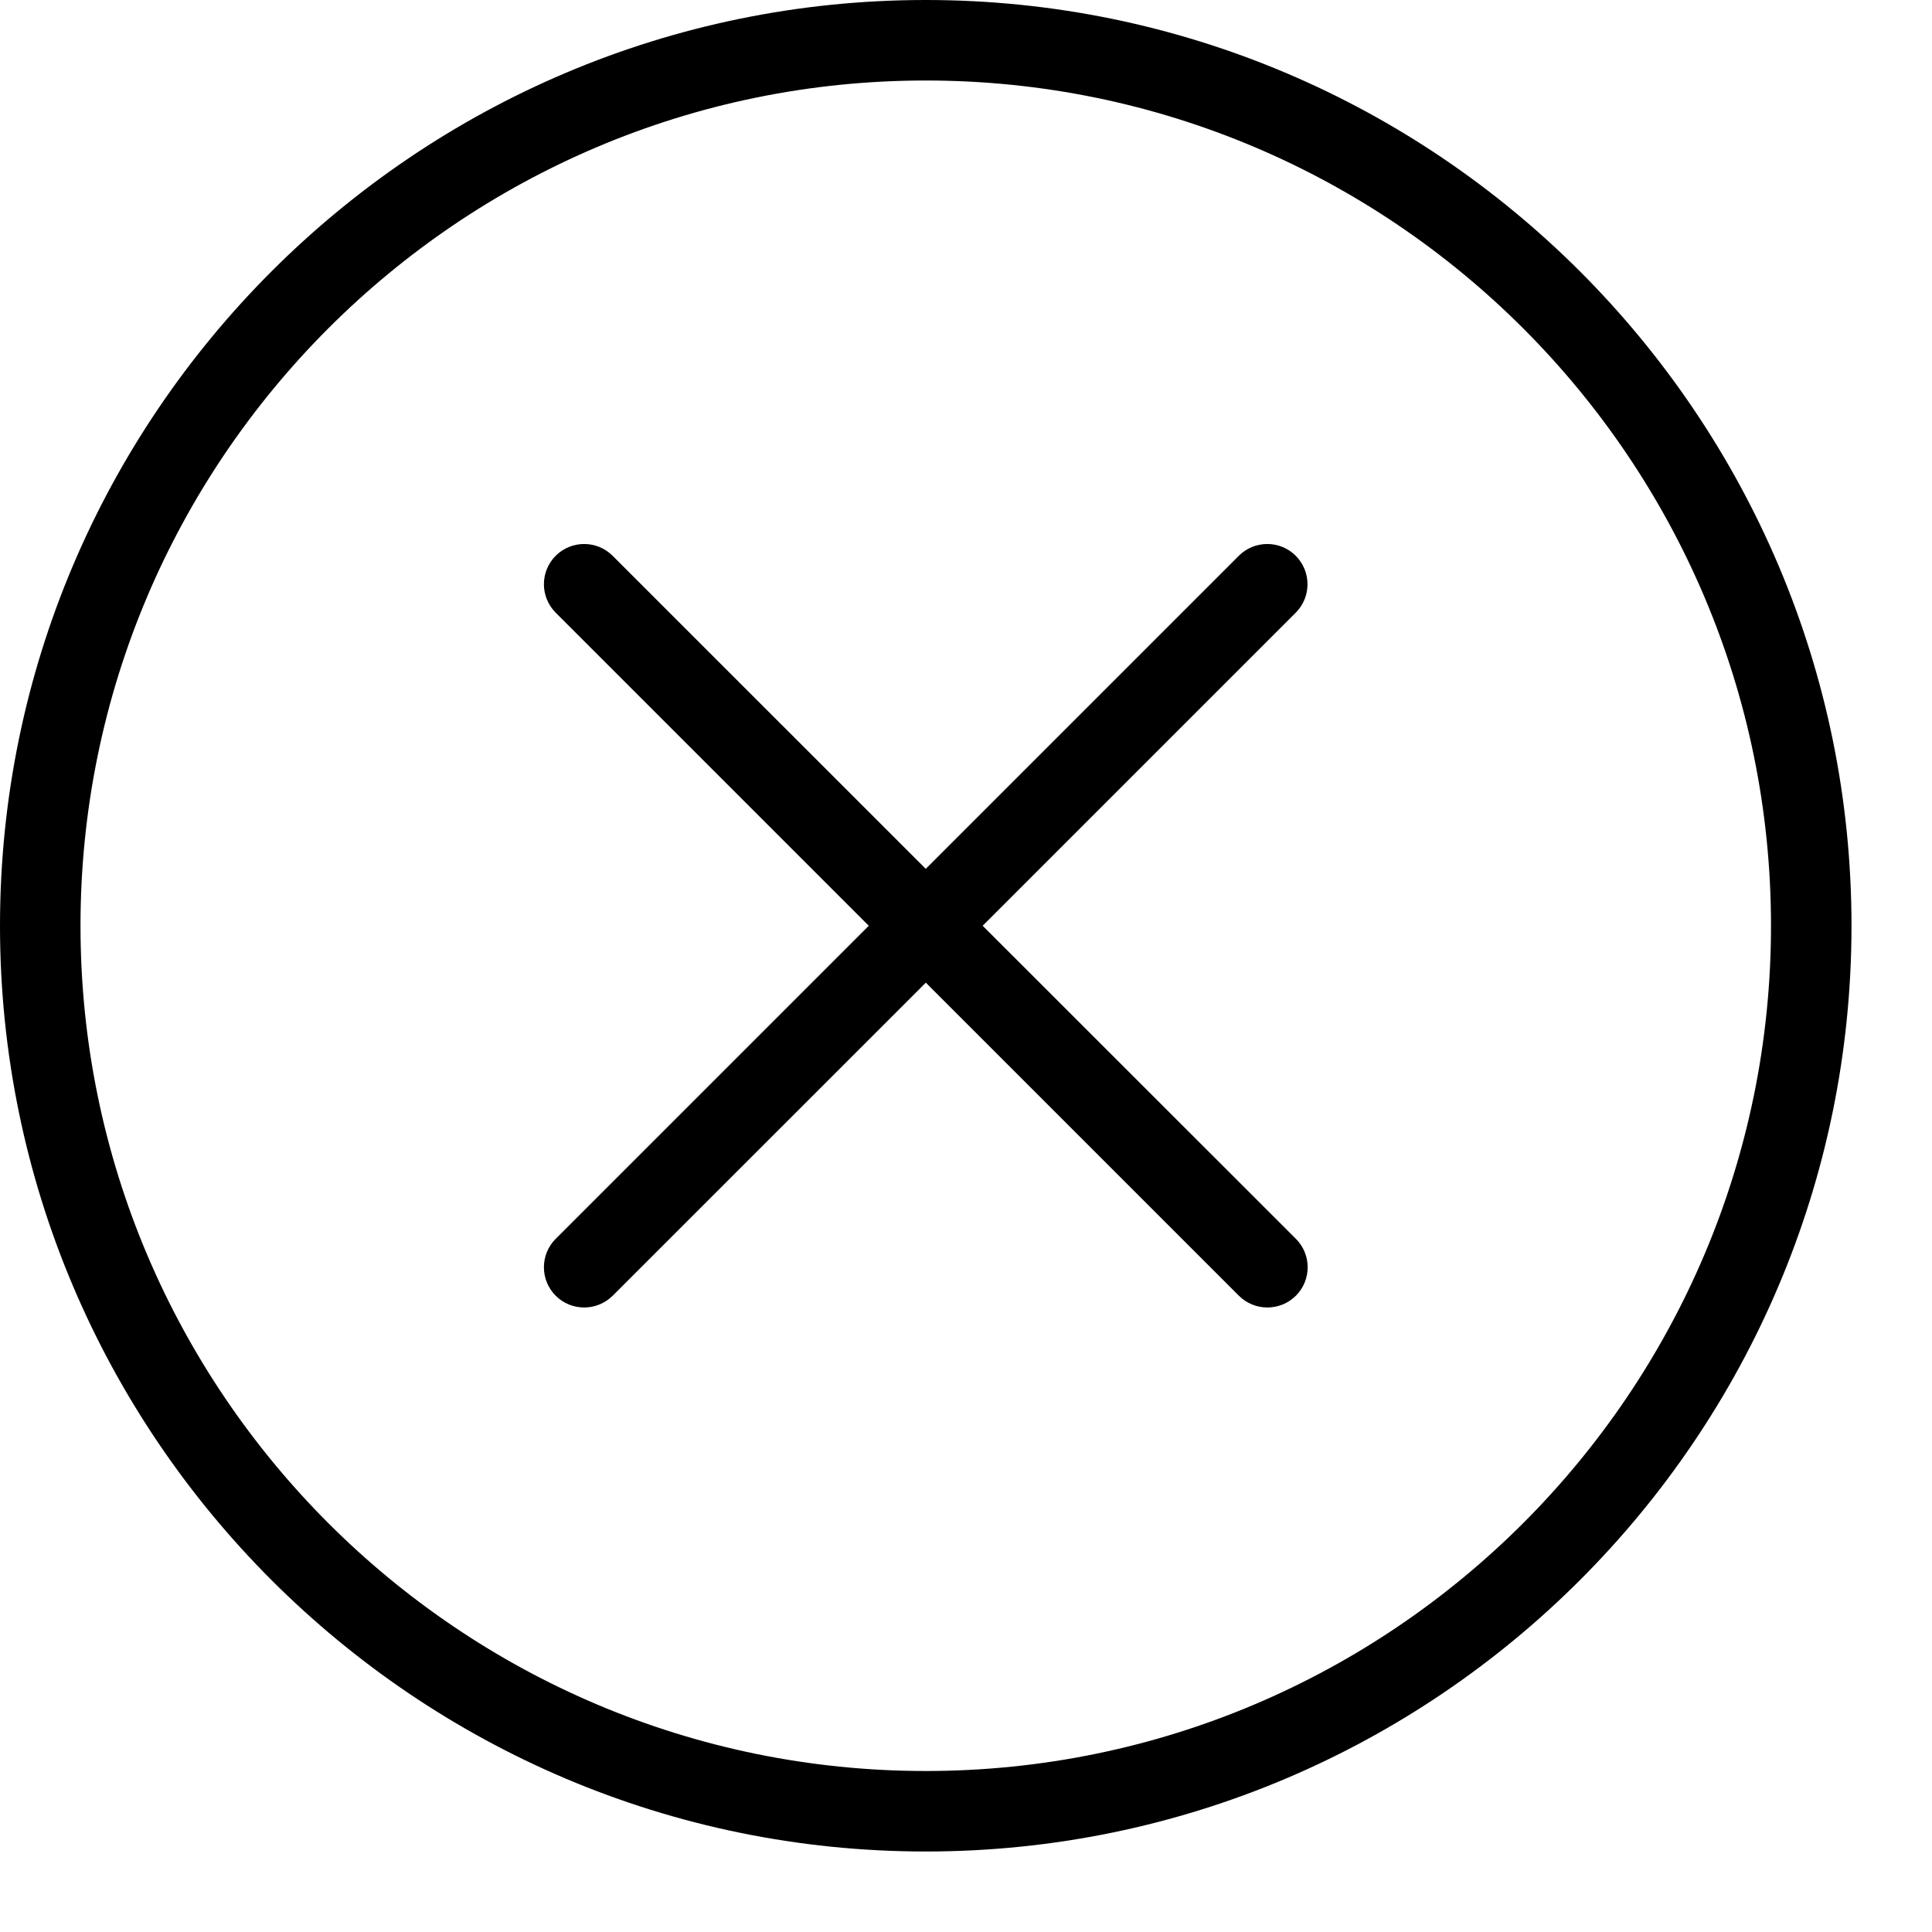
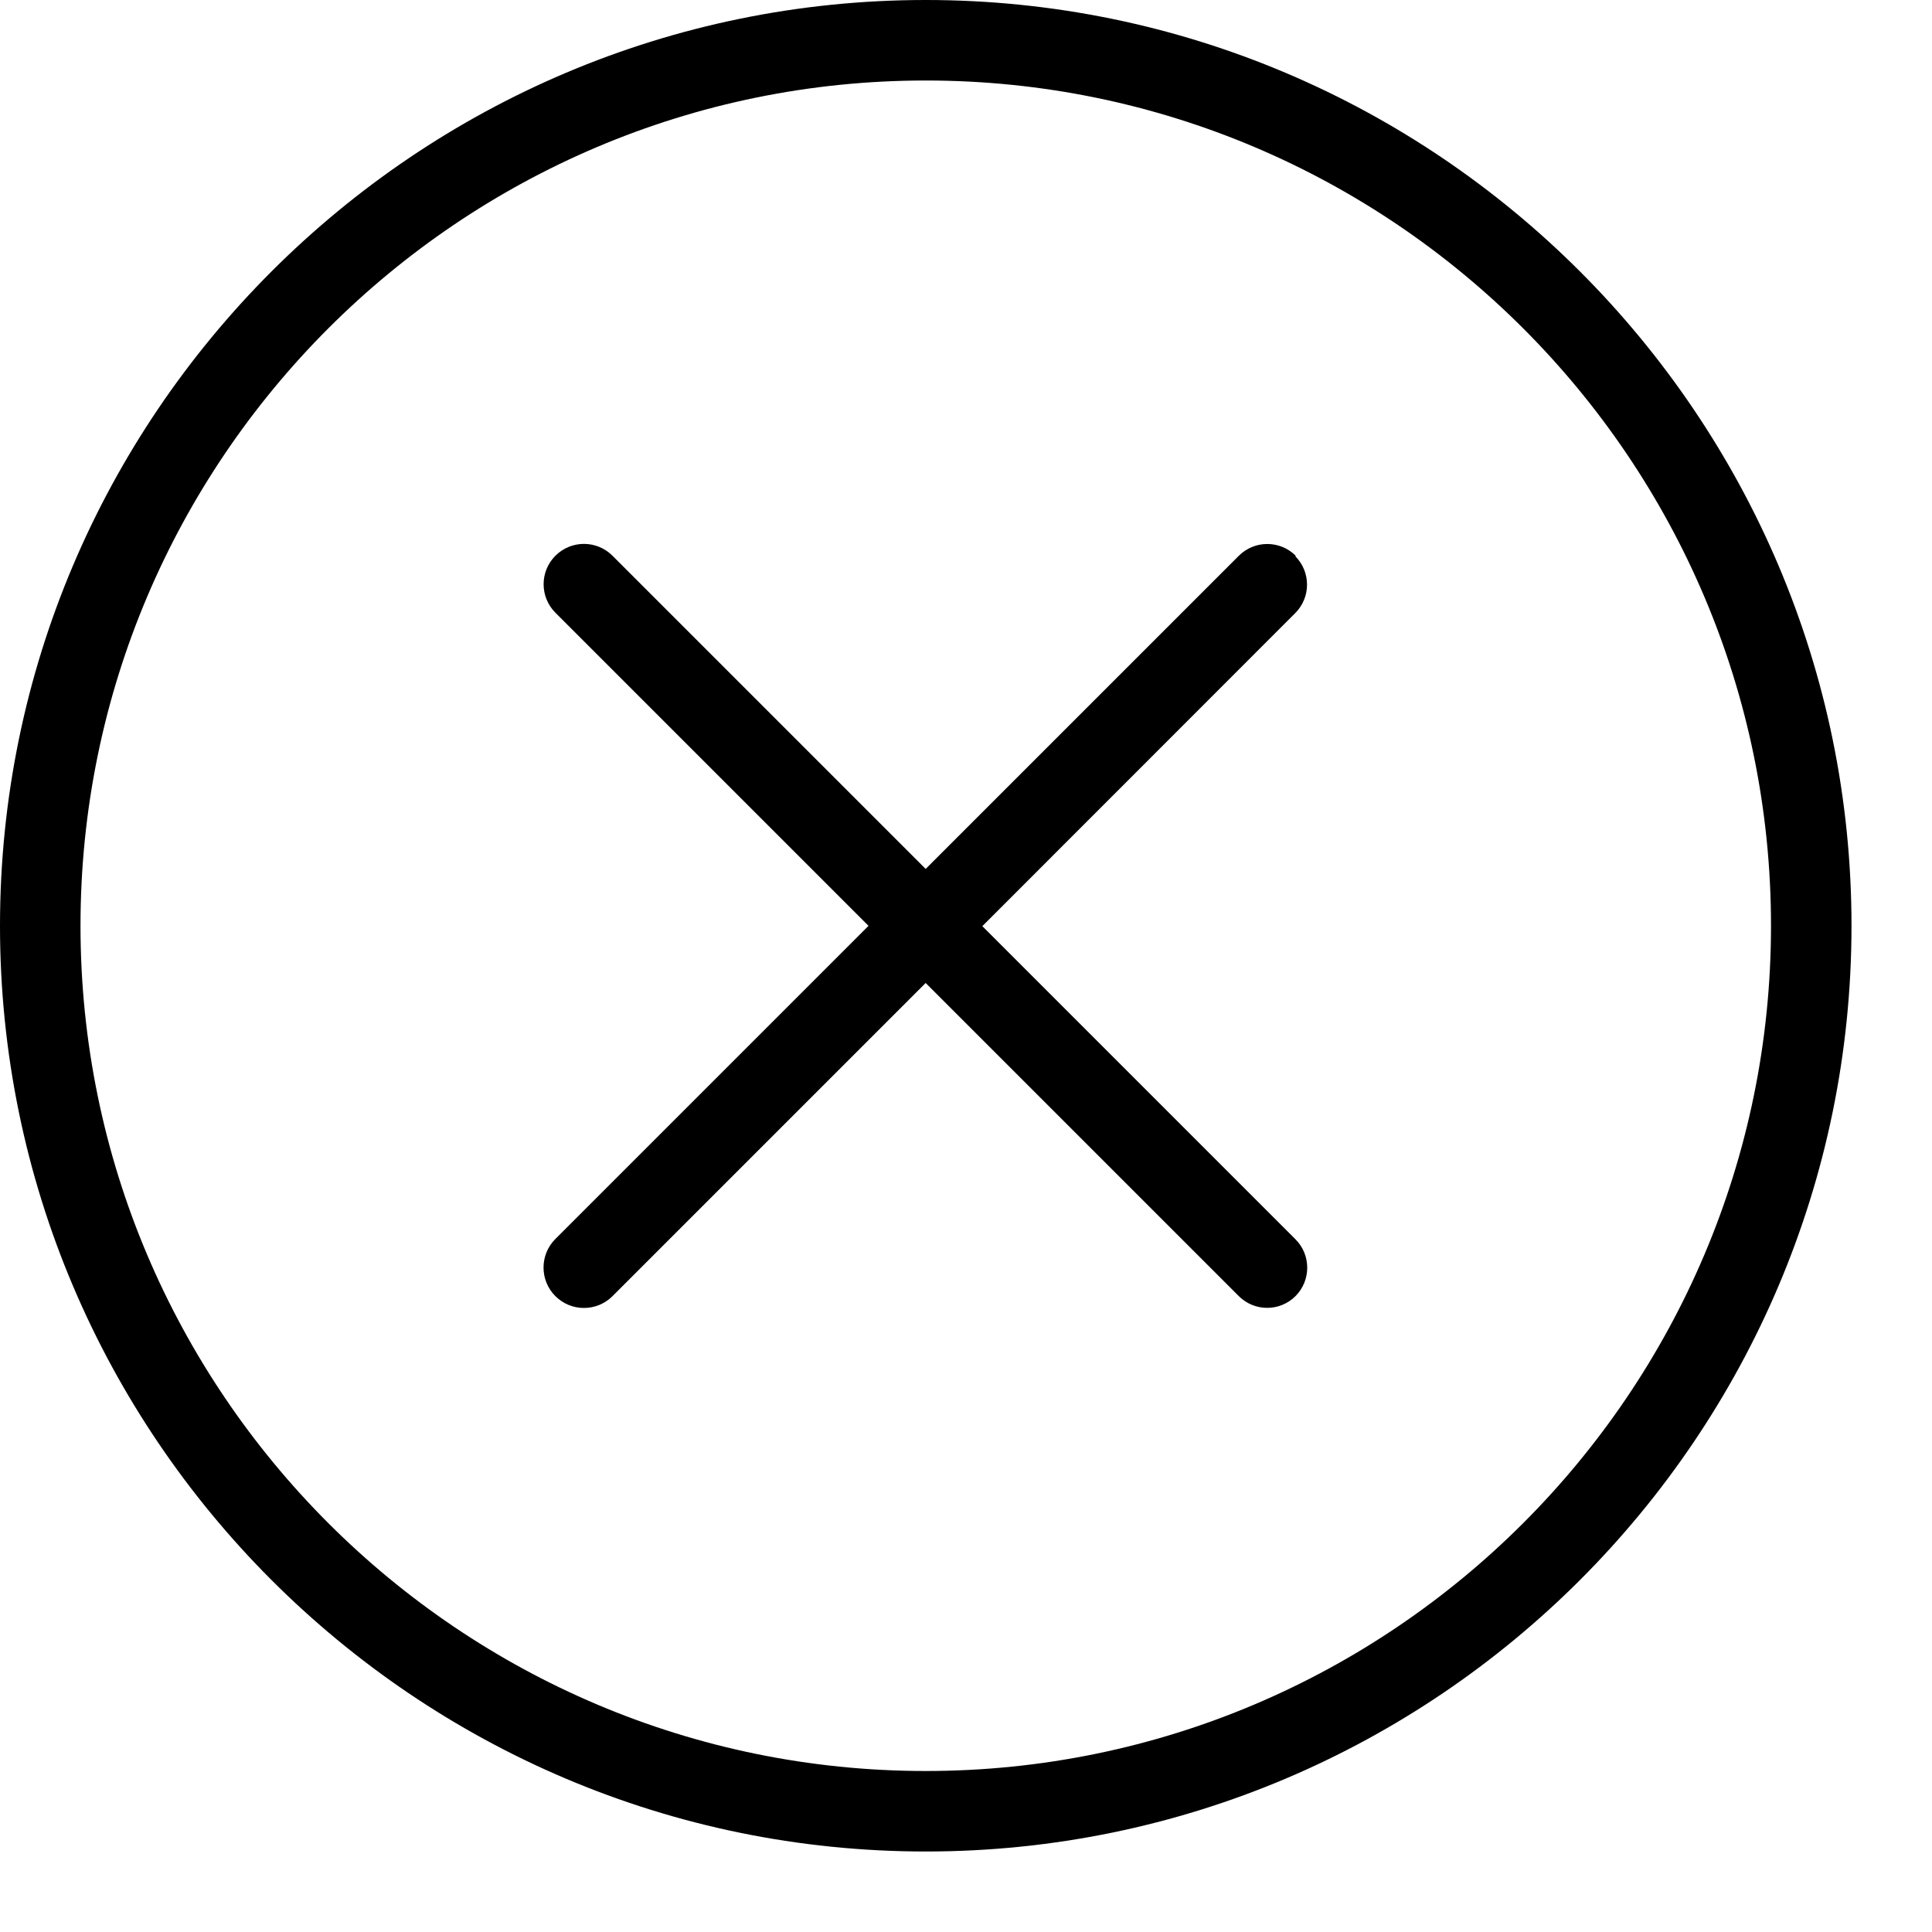
- <svg xmlns="http://www.w3.org/2000/svg" version="1.1" id="Outline_Icons" x="0px" y="0px" width="24px" height="24px" viewBox="0 0 24 24" enable-background="new 0 0 24 24" xml:space="preserve">
-   <g>
-     <path d="M11.5,0C5.159,0,0,5.159,0,11.5S5.159,23,11.5,23S23,17.841,23,11.5S17.841,0,11.5,0z M11.5,22C5.71,22,1,17.29,1,11.5   S5.71,1,11.5,1S22,5.71,22,11.5S17.29,22,11.5,22z" />
-     <path d="M16.096,6.904c-0.195-0.195-0.512-0.195-0.707,0L11.5,10.793L7.61,6.904c-0.195-0.195-0.512-0.195-0.707,0   s-0.195,0.512,0,0.707l3.889,3.889l-3.889,3.889c-0.195,0.195-0.195,0.512,0,0.707c0.098,0.098,0.226,0.146,0.354,0.146   s0.256-0.049,0.354-0.146l3.89-3.889l3.889,3.889c0.098,0.098,0.226,0.146,0.354,0.146s0.256-0.049,0.354-0.146   c0.195-0.195,0.195-0.512,0-0.707L12.207,11.5l3.889-3.889C16.291,7.416,16.291,7.1,16.096,6.904z" />
-   </g>
+ <svg xmlns="http://www.w3.org/2000/svg" width="24" height="24" viewBox="0 0 24 24">
+   <path d="M11.5 0C5.16 0 0 5.16 0 11.5S5.16 23 11.5 23 23 17.84 23 11.5 17.84 0 11.5 0zm0 22C5.71 22 1 17.29 1 11.5S5.71 1 11.5 1 22 5.71 22 11.5 17.29 22 11.5 22z" />
+   <path d="M16.096 6.904a.5.5 0 0 0-.707 0l-3.89 3.89-3.89-3.89a.5.5 0 0 0-.71.707l3.89 3.89-3.89 3.89a.5.5 0 0 0 .71.71l3.89-3.89 3.89 3.89a.498.498 0 0 0 .704 0 .5.5 0 0 0 0-.706l-3.89-3.89 3.888-3.89a.5.5 0 0 0 0-.705z" />
</svg>
